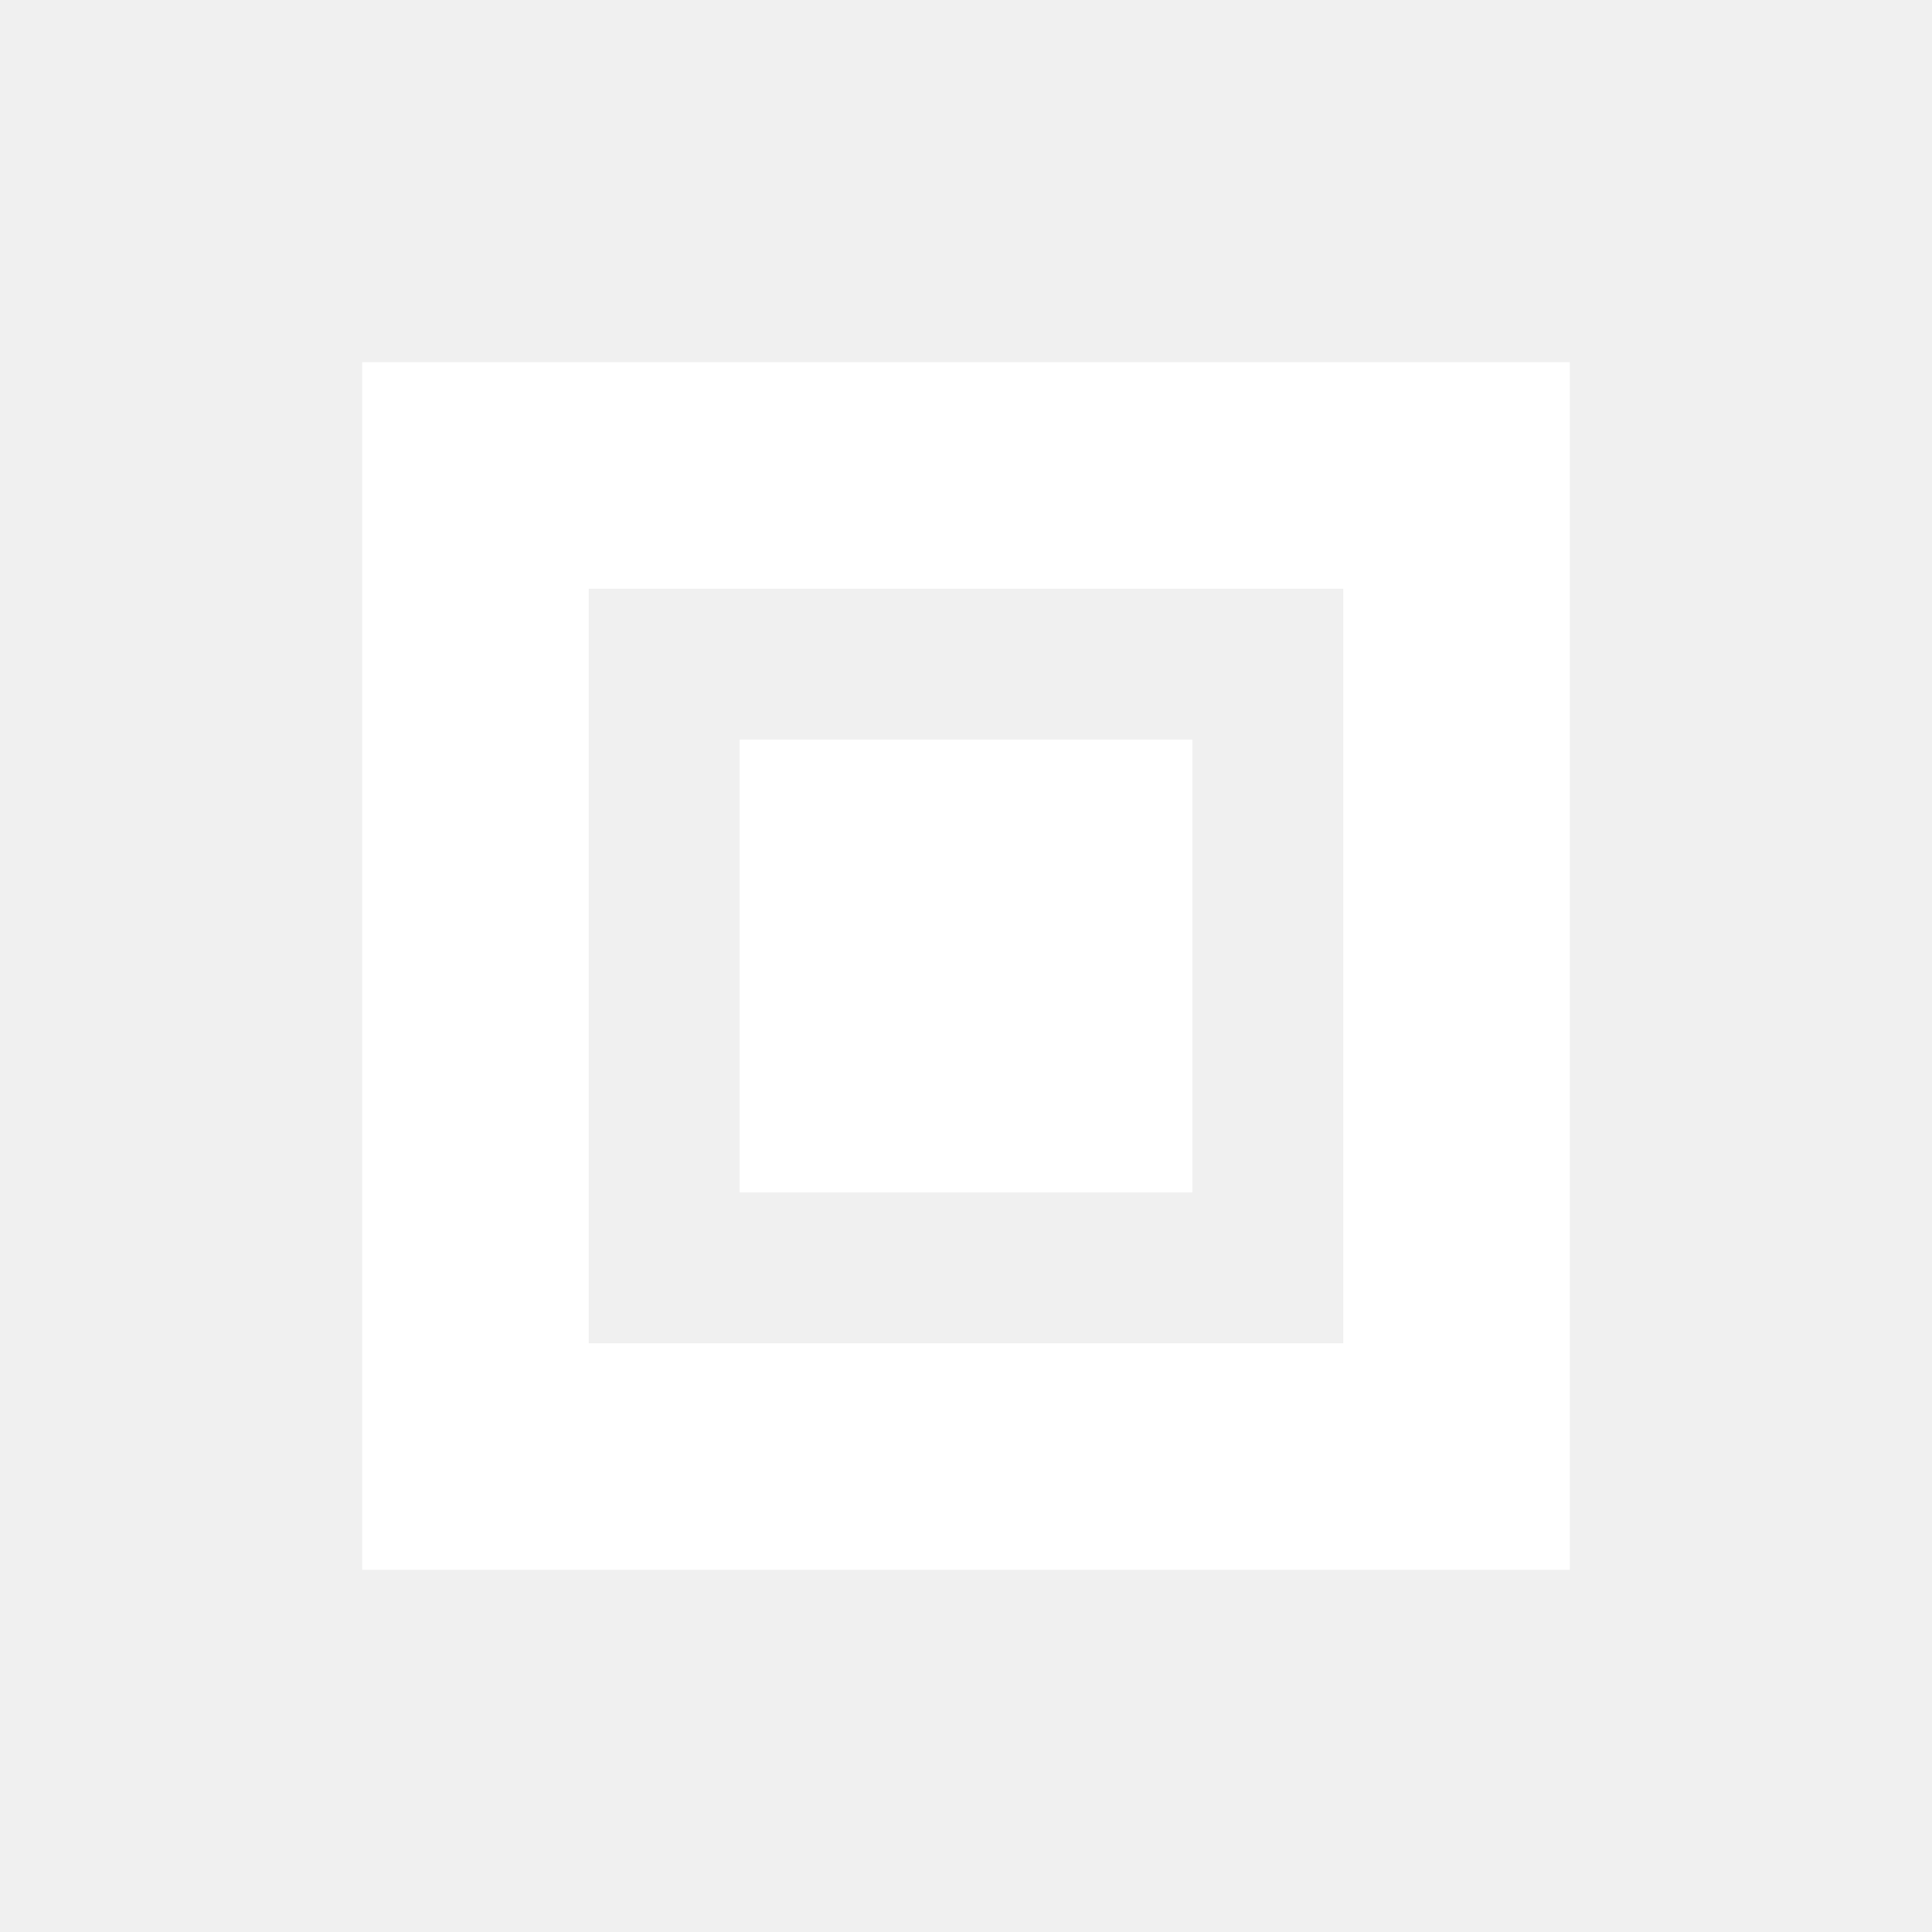
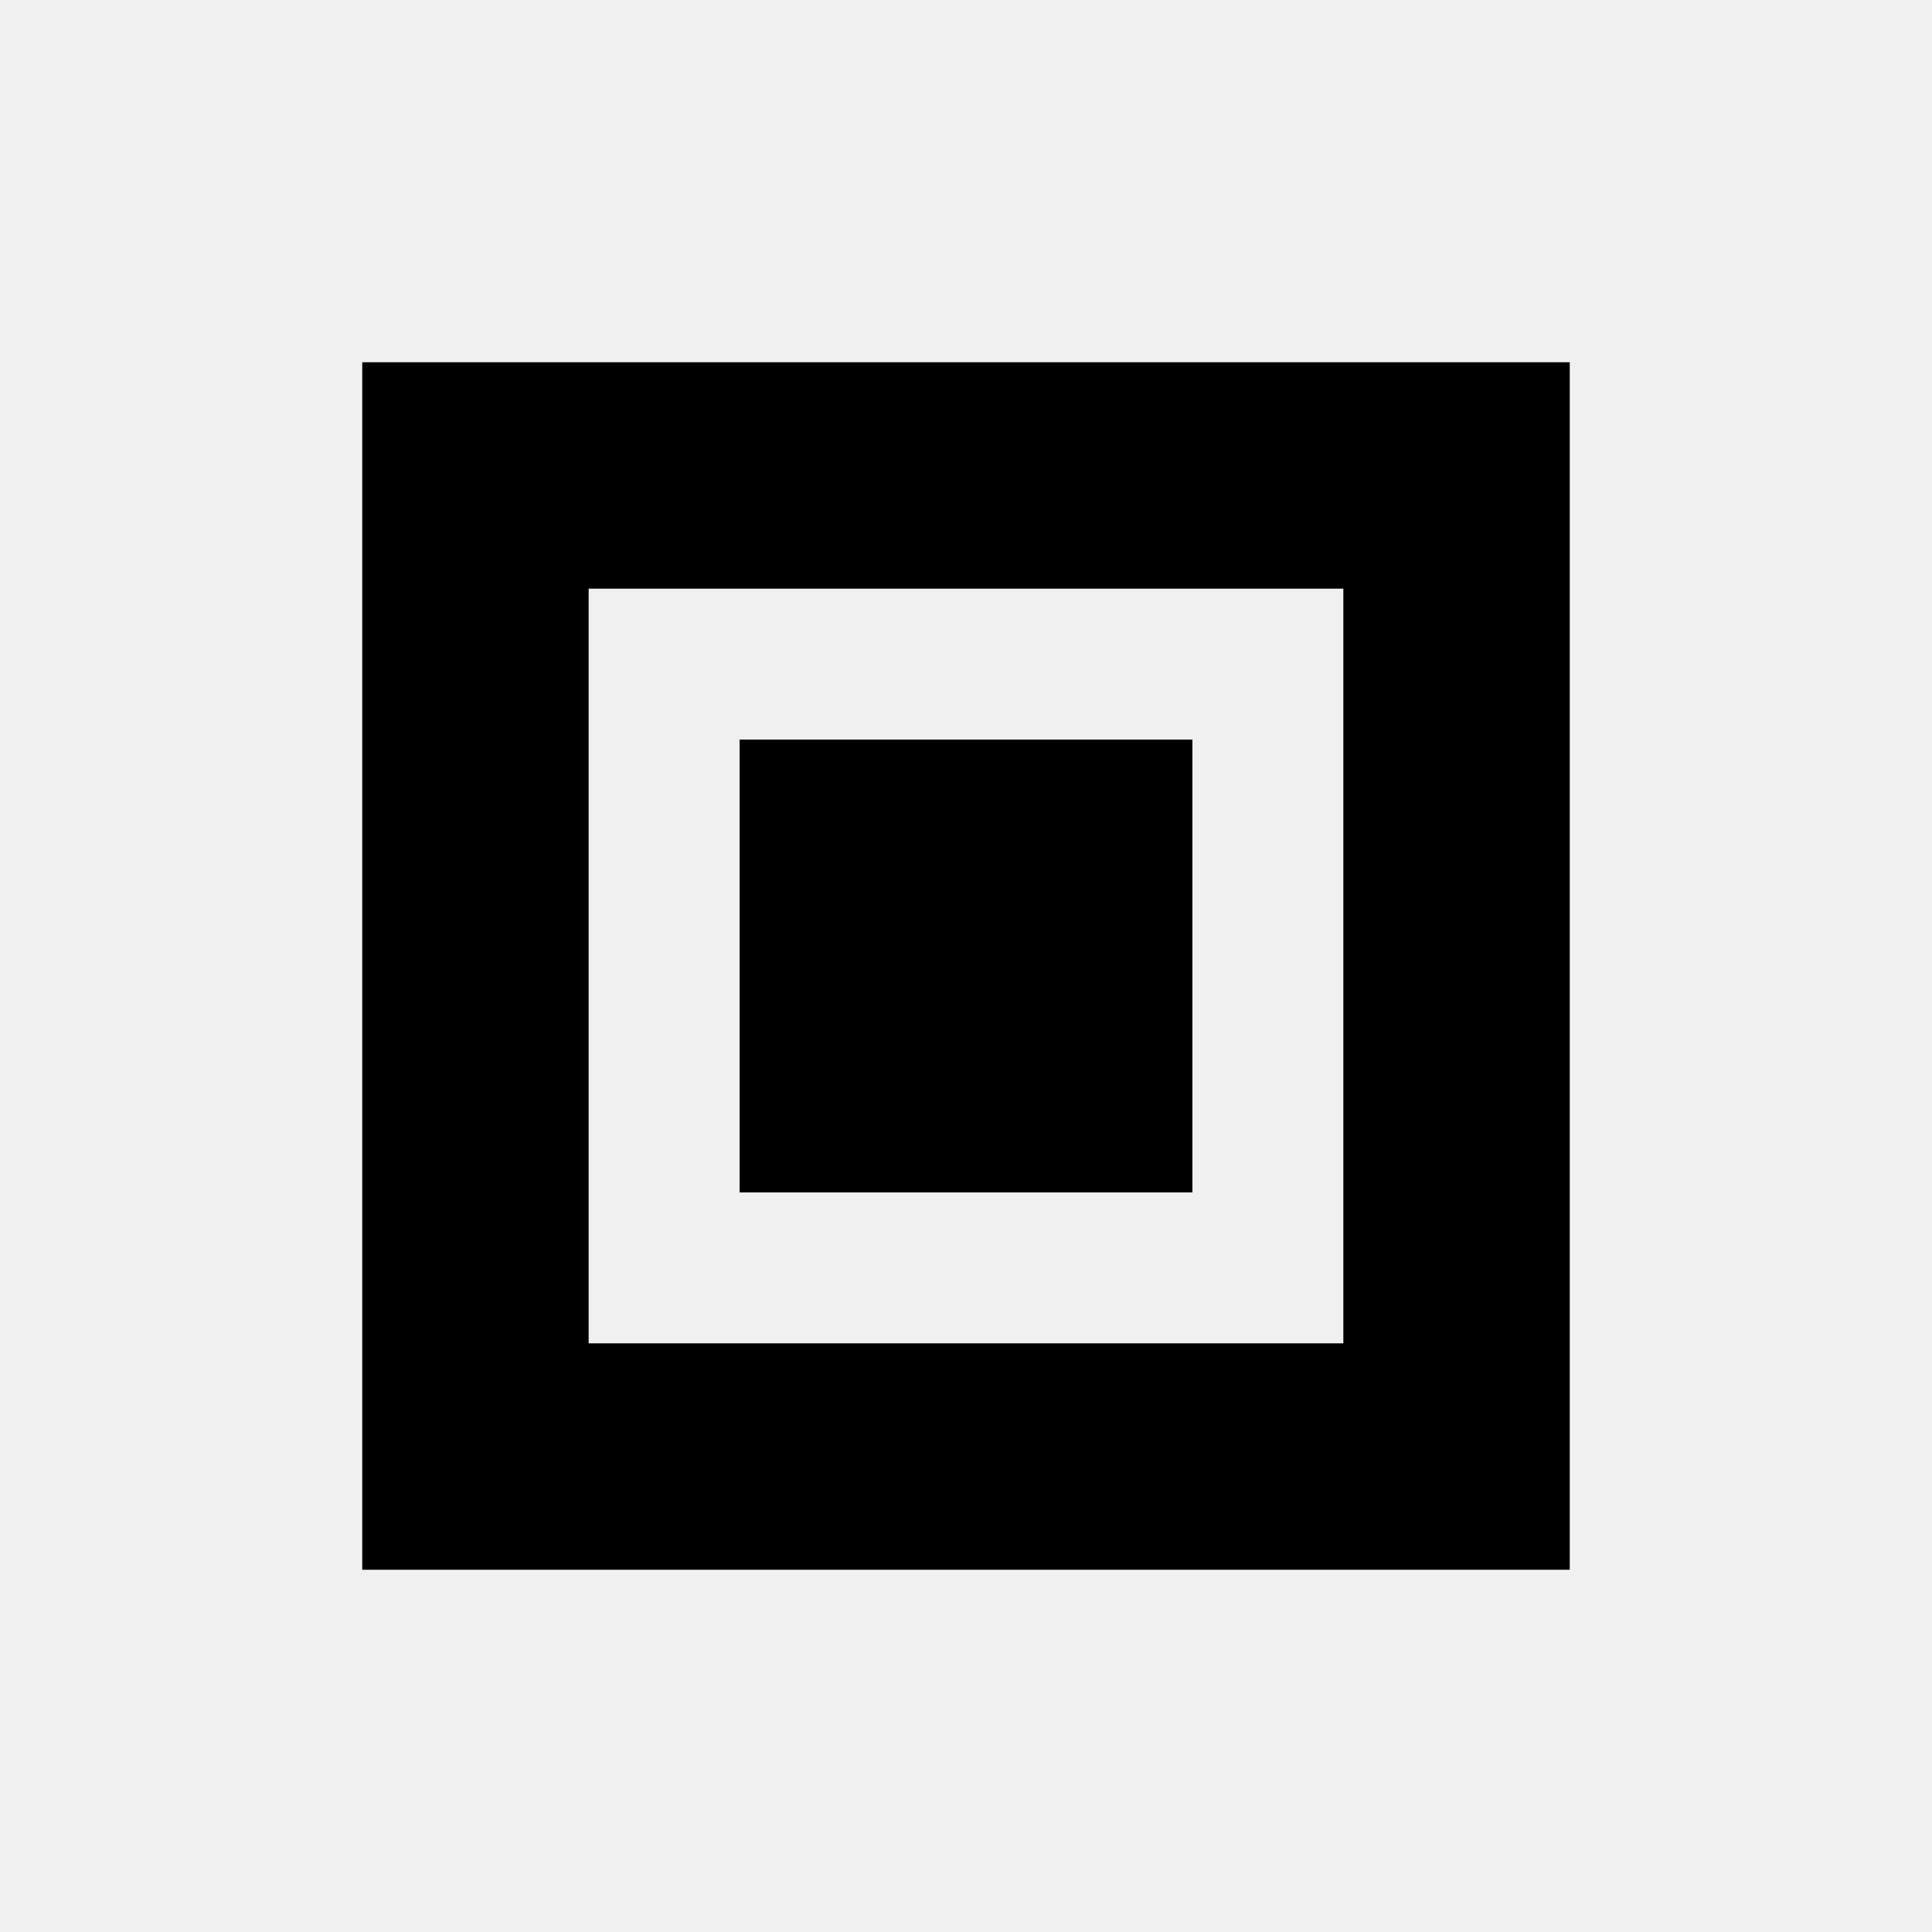
- <svg xmlns="http://www.w3.org/2000/svg" width="16" height="16" viewBox="0 0 16 16" fill="none">
-   <path d="M13 13H3V3H13V13ZM4.875 4.875V11.125H11.125V4.875H4.875ZM9.875 6.125V9.875H6.125V6.125H9.875Z" fill="white" />
+ <svg xmlns="http://www.w3.org/2000/svg" width="16" height="16" viewBox="0 0 16 16" fill="currentColor">
+   <path d="M13 13H3V3H13V13ZM4.875 4.875V11.125H11.125V4.875H4.875ZM9.875 6.125V9.875H6.125V6.125H9.875Z" />
</svg>
